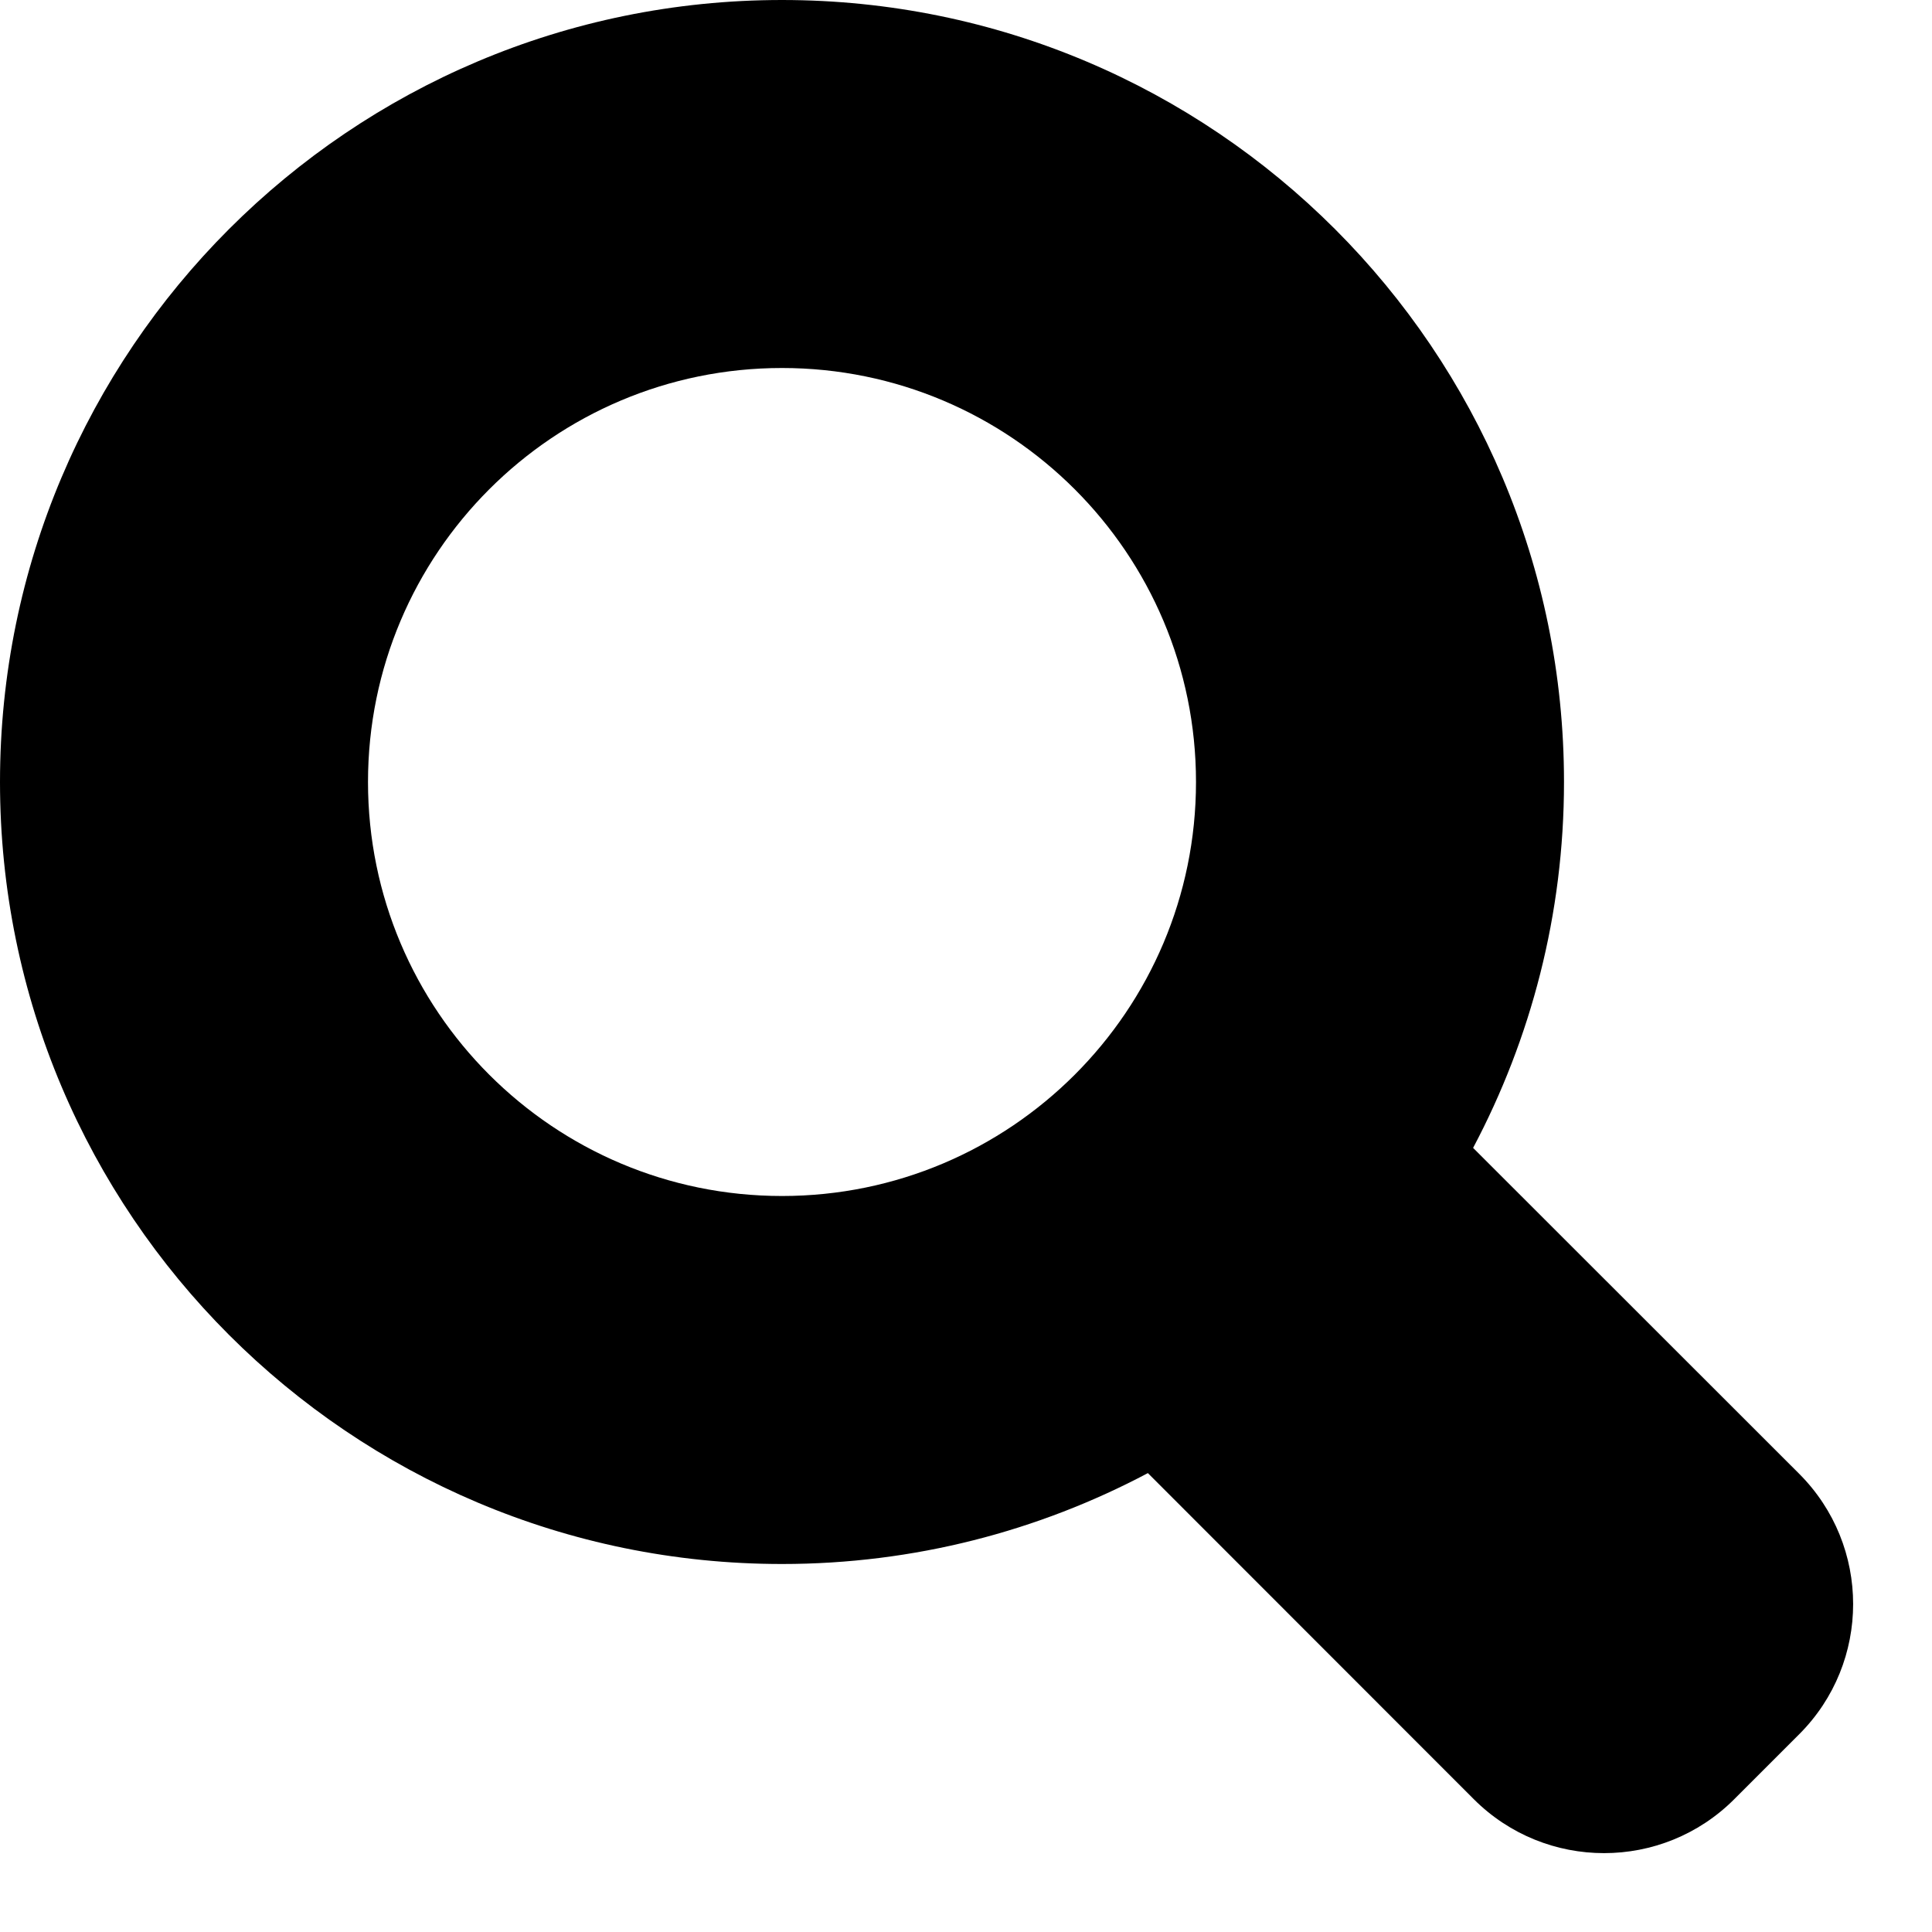
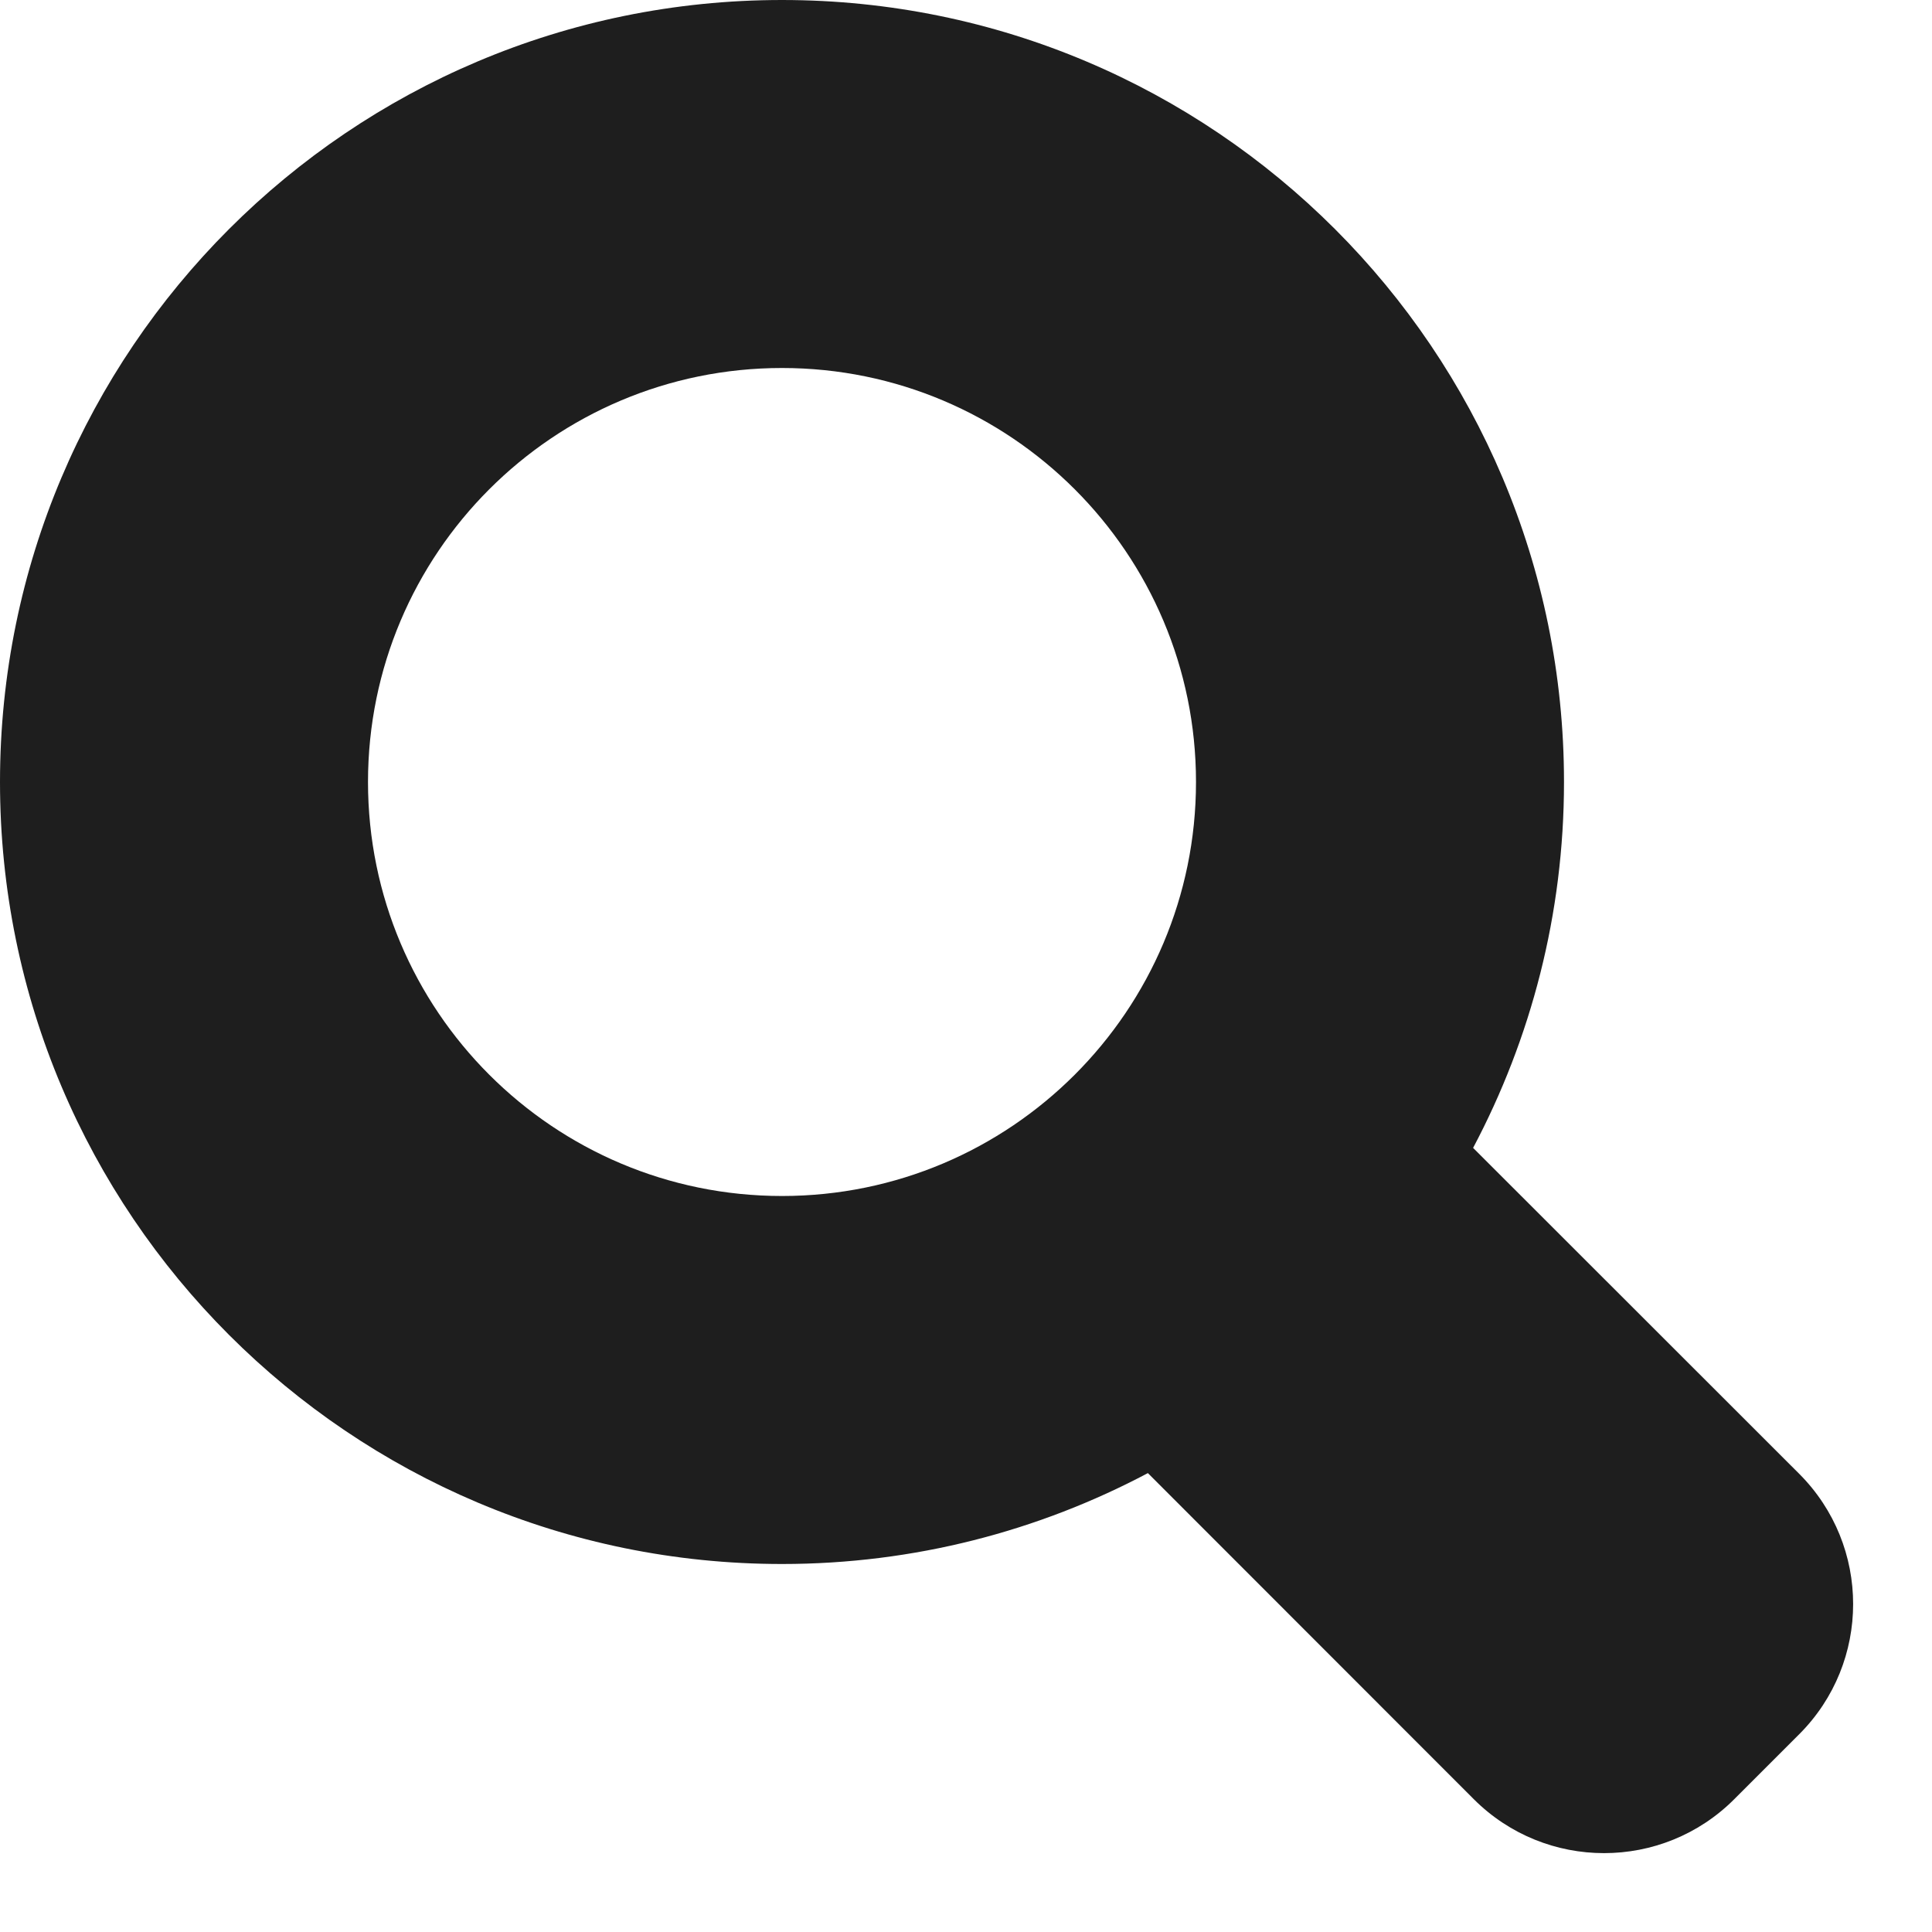
<svg xmlns="http://www.w3.org/2000/svg" width="21" height="21" viewBox="0 0 21 21" fill="none">
-   <path d="M8.5 0C13.194 0 17 3.806 17 8.5C17 9.937 16.641 11.29 16.012 12.477L19.557 16.02C20.338 16.802 20.338 18.069 19.557 18.85L18.85 19.557C18.069 20.338 16.802 20.338 16.02 19.557L12.477 16.012C11.29 16.641 9.937 17 8.5 17C3.806 17 0 13.194 0 8.5C0 3.806 3.806 0 8.5 0ZM8.5 4C6.015 4 4 6.015 4 8.5C4 10.985 6.015 13 8.5 13C10.985 13 13 10.985 13 8.5C13 6.015 10.985 4 8.5 4Z" fill="black" />
+   <path d="M8.5 0C13.194 0 17 3.806 17 8.5C17 9.937 16.641 11.29 16.012 12.477L19.557 16.02C20.338 16.802 20.338 18.069 19.557 18.85L18.85 19.557C18.069 20.338 16.802 20.338 16.02 19.557L12.477 16.012C11.29 16.641 9.937 17 8.5 17C3.806 17 0 13.194 0 8.5C0 3.806 3.806 0 8.5 0ZM8.5 4C6.015 4 4 6.015 4 8.5C4 10.985 6.015 13 8.5 13C10.985 13 13 10.985 13 8.5C13 6.015 10.985 4 8.5 4Z" fill="#1E1E1E" />
</svg>
